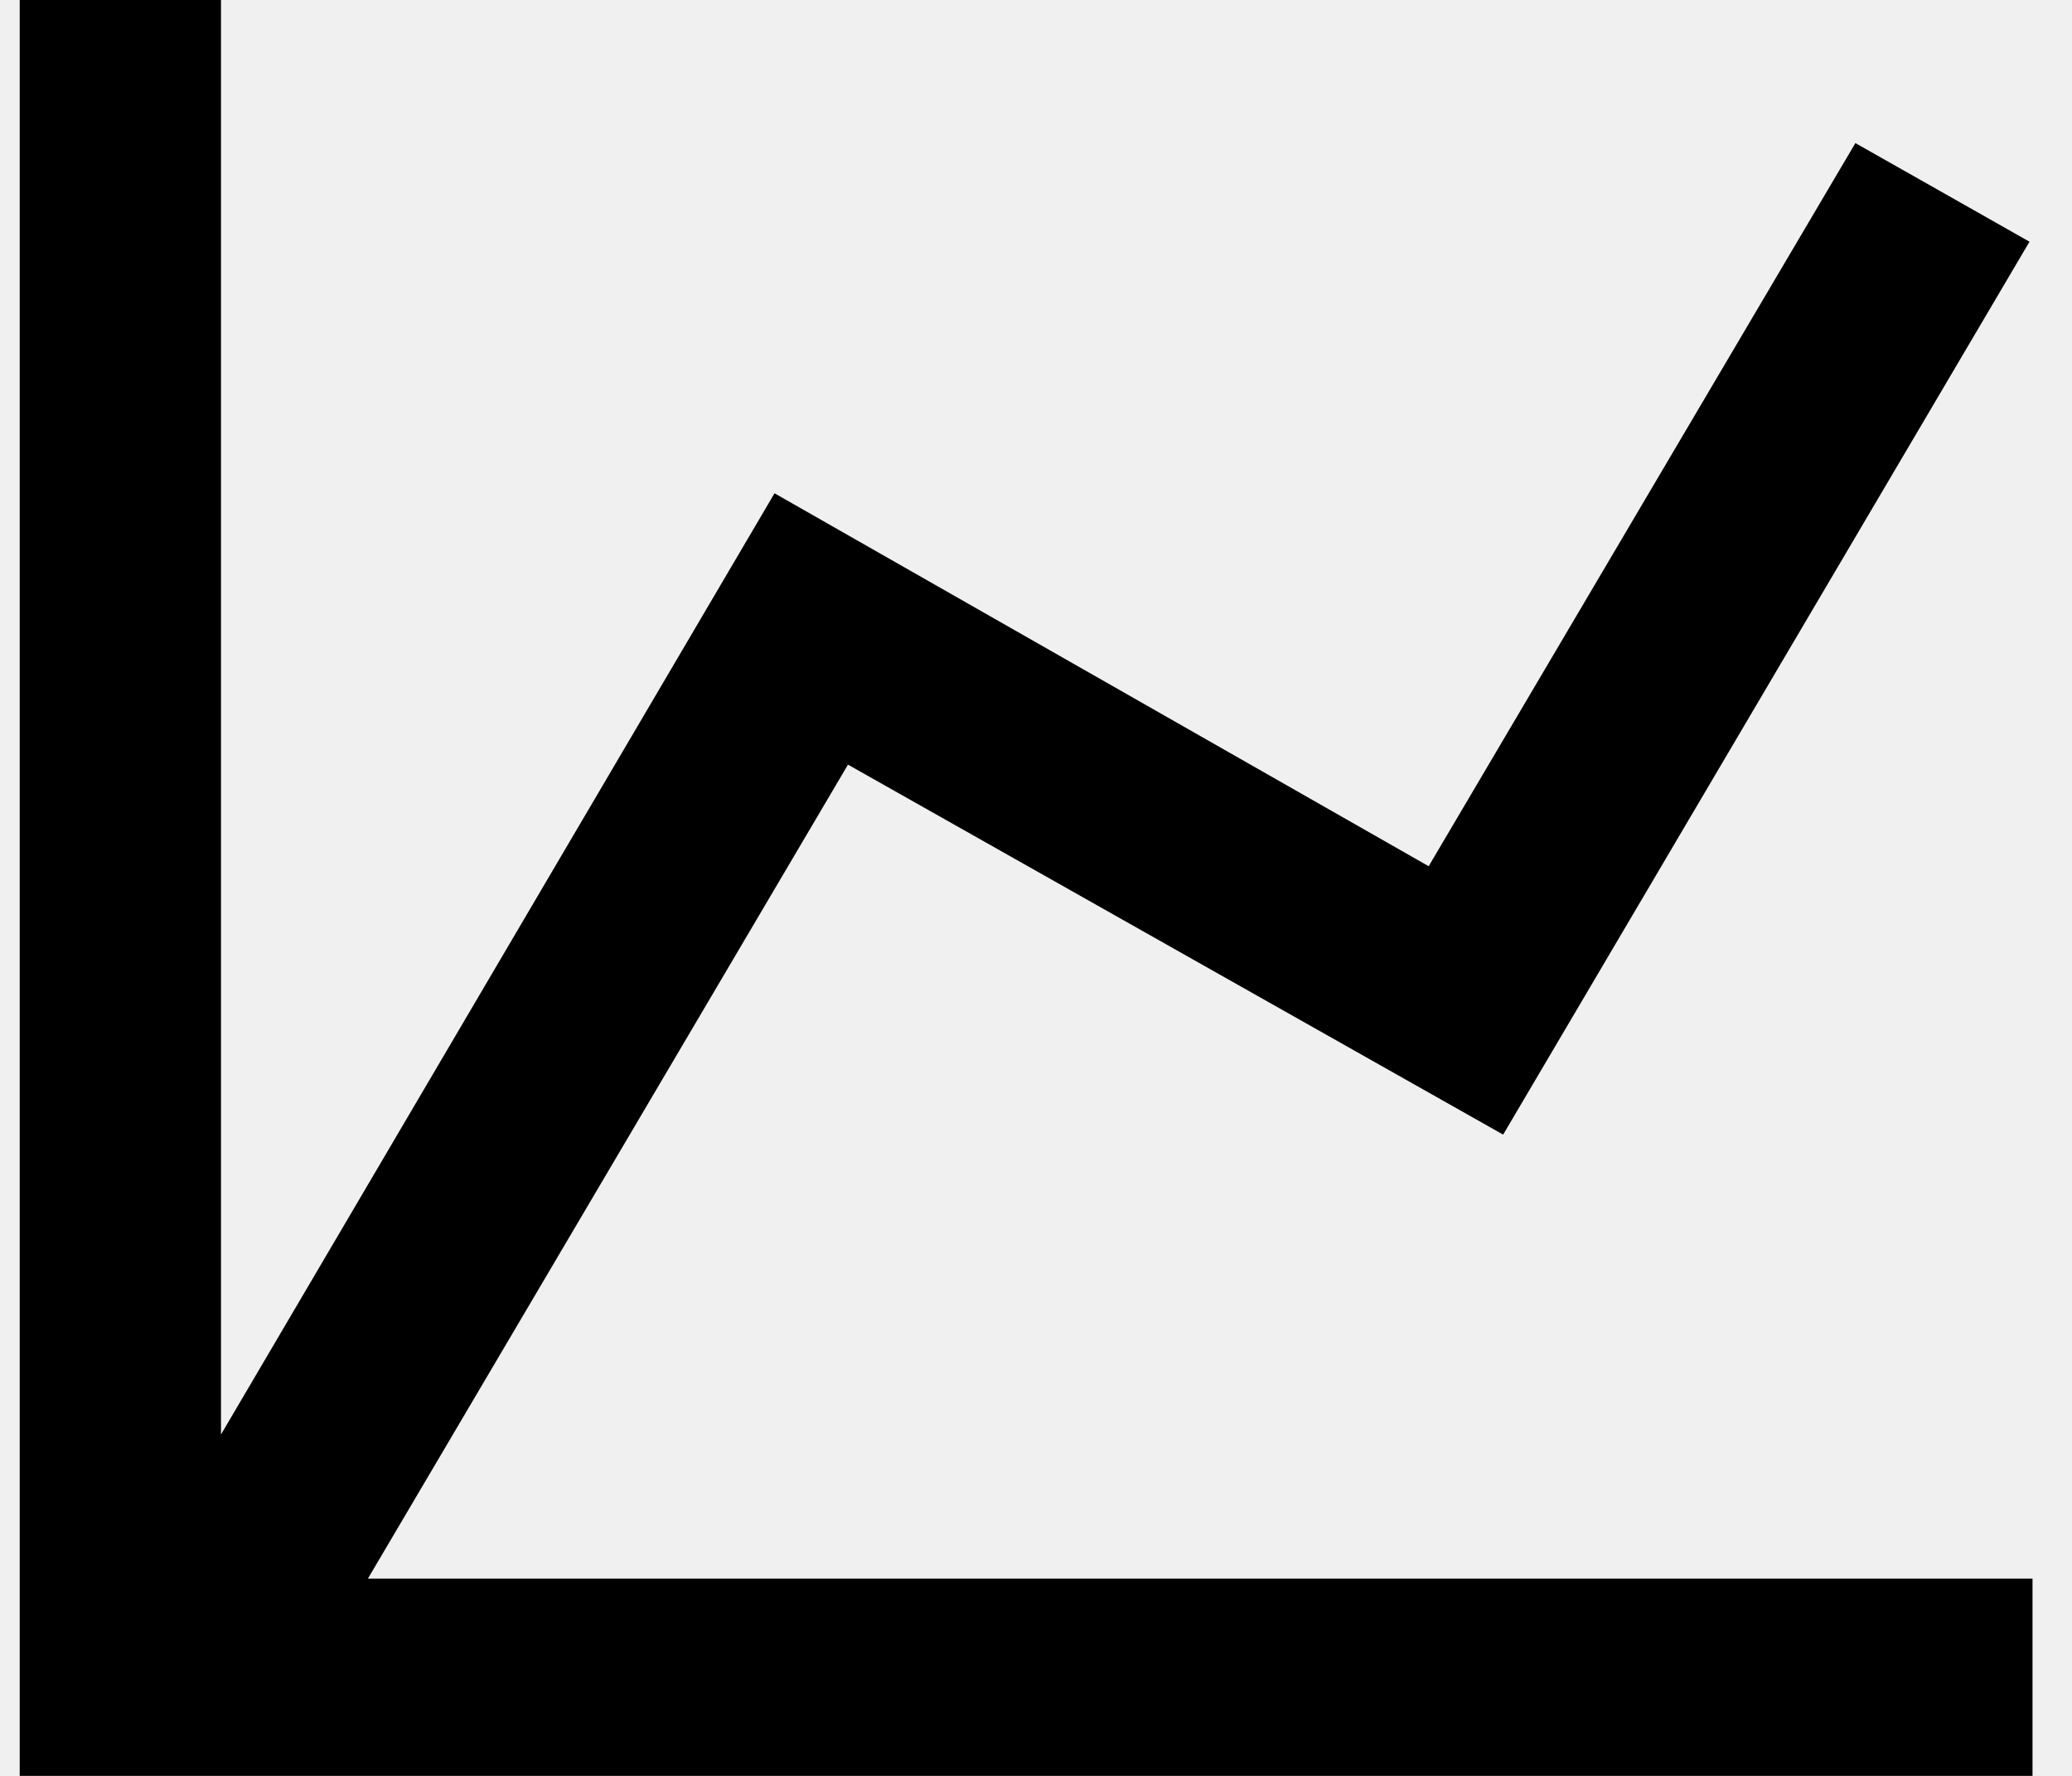
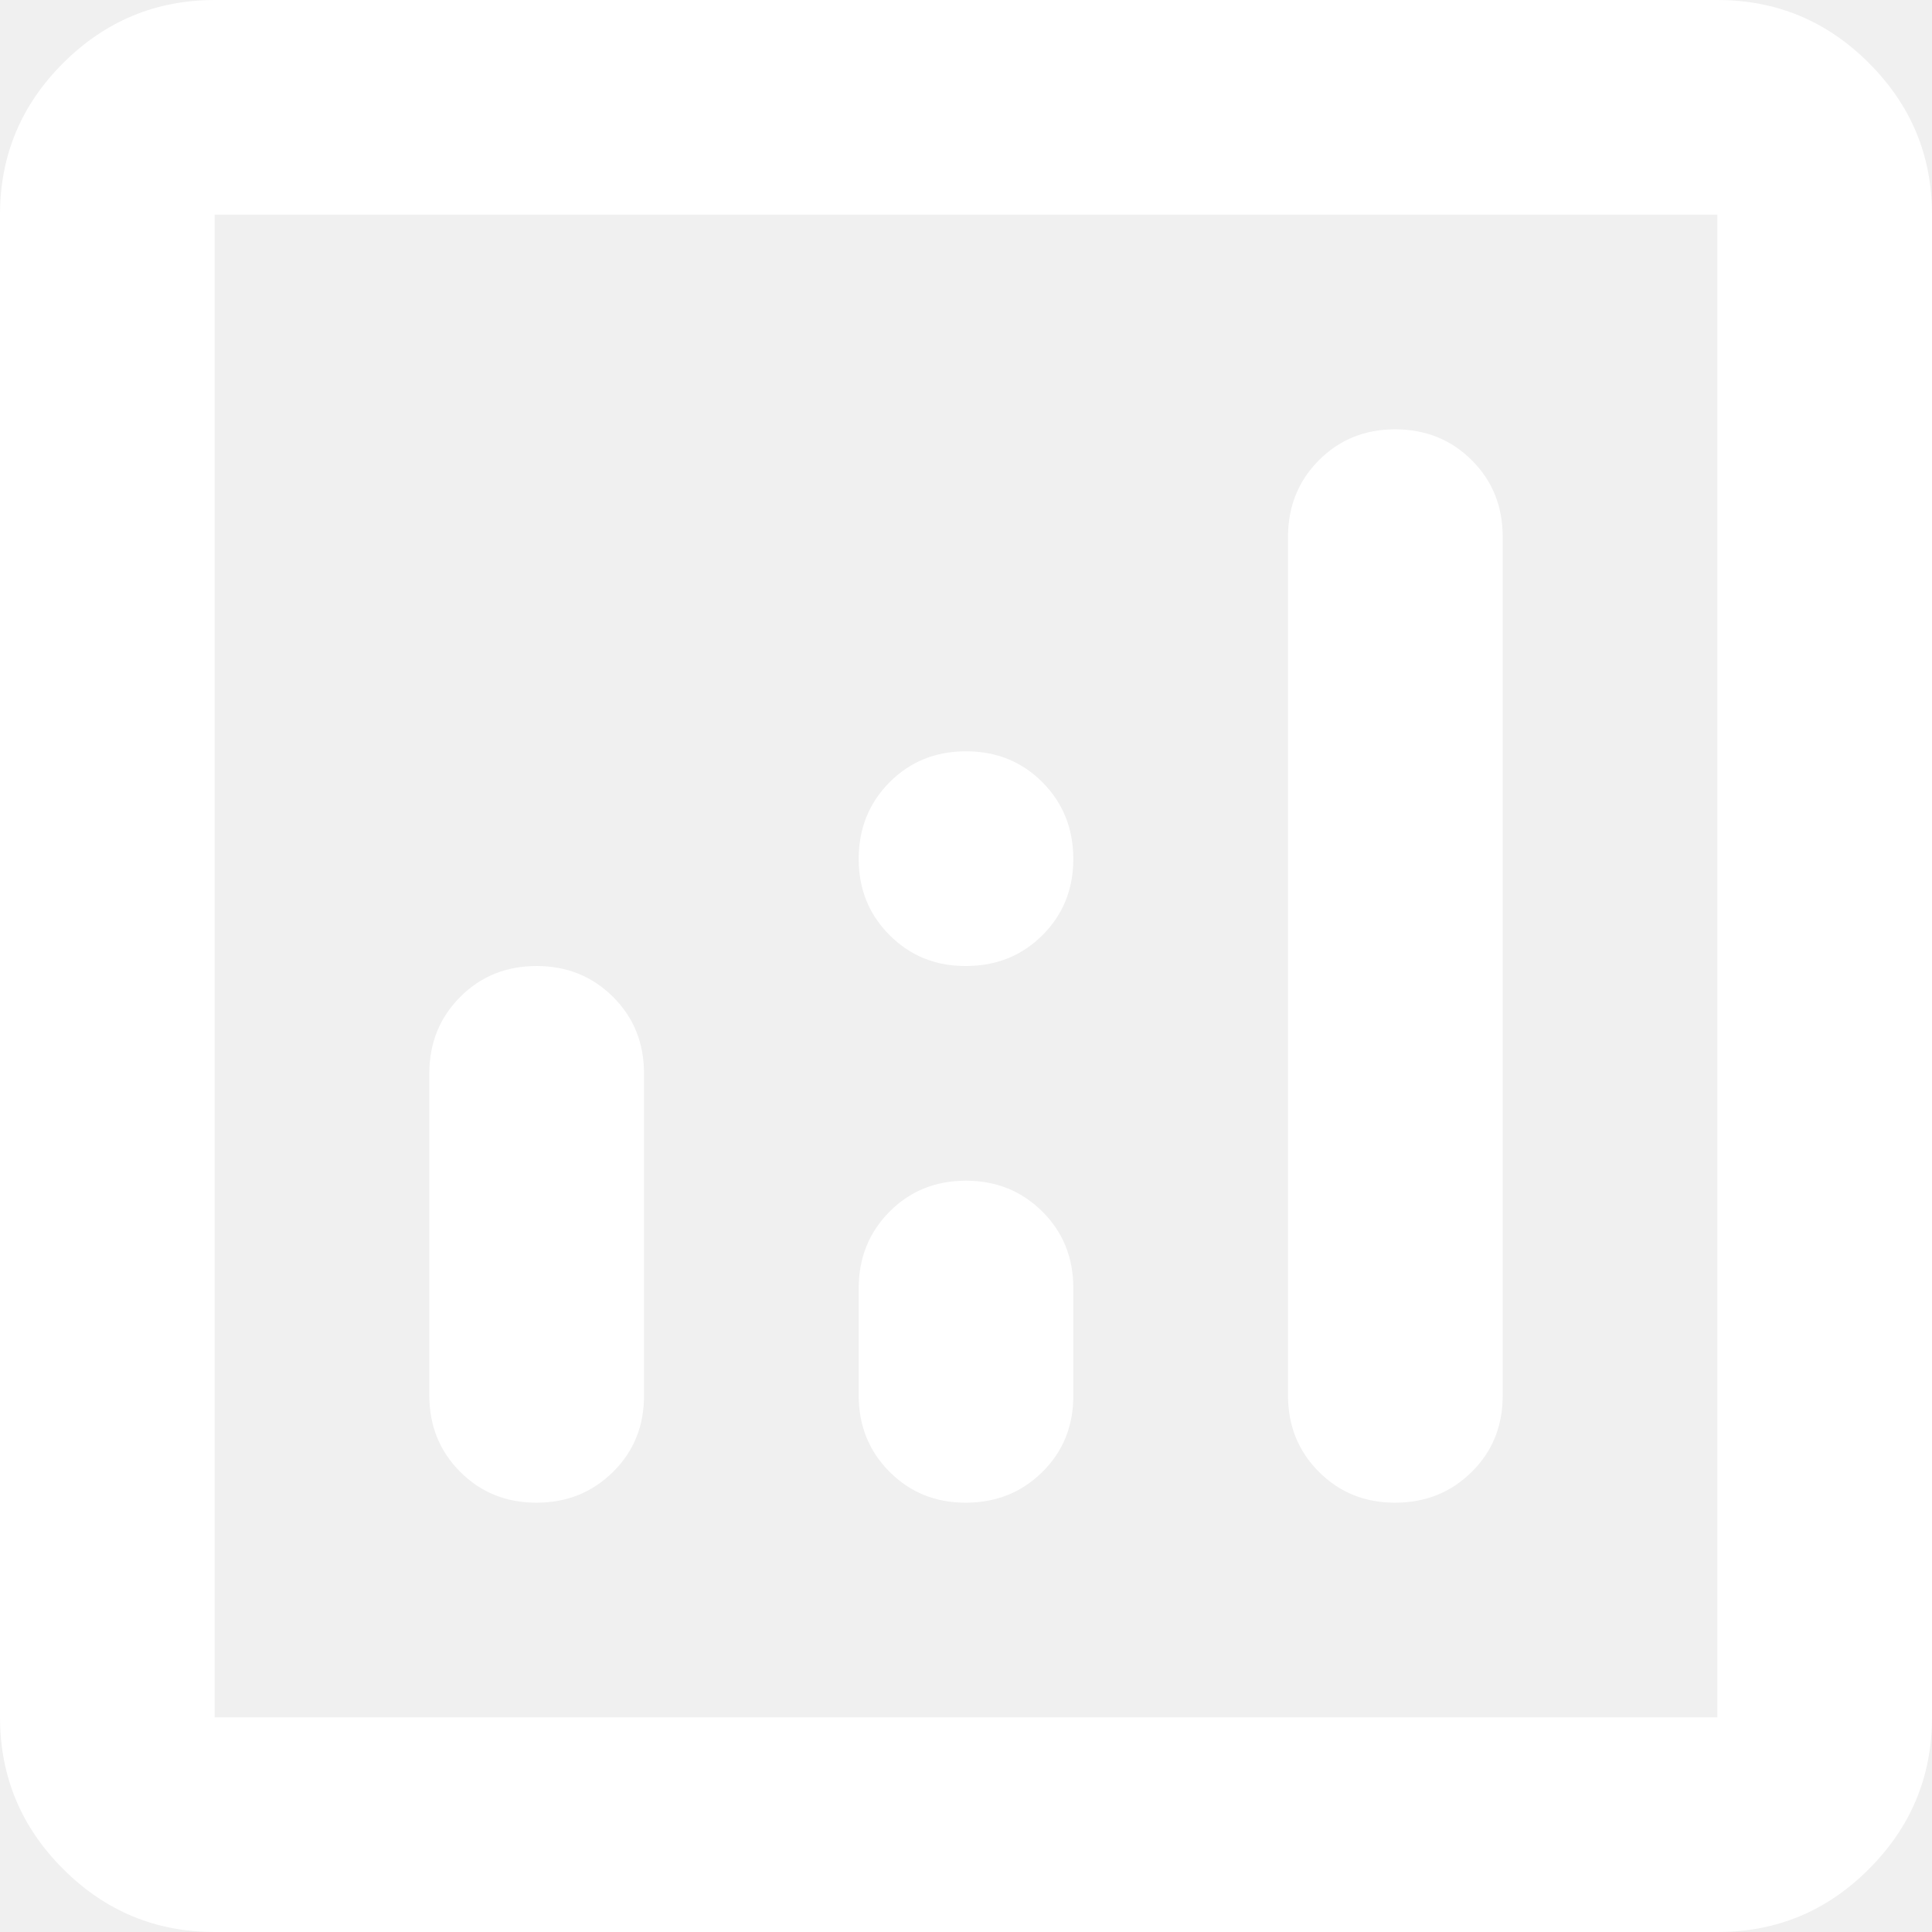
- <svg xmlns="http://www.w3.org/2000/svg" width="35" height="30" viewBox="0 0 35 30" fill="none">
-   <path d="M24.133 14.633L31.341 2.417L34.282 4.083L25.391 19.167L14.324 12.917L6.215 26.667H34.333V30H0.333V0H3.733V24.233L13.083 8.333L24.133 14.633Z" fill="black" />
+ <svg xmlns="http://www.w3.org/2000/svg" width="24" height="24" viewBox="0 0 24 24" fill="none">
+   <path d="M6.667 12C6.289 12 5.972 12.128 5.717 12.384C5.462 12.64 5.334 12.956 5.333 13.333V17.333C5.333 17.711 5.461 18.028 5.717 18.284C5.973 18.54 6.29 18.668 6.667 18.667C7.044 18.666 7.36 18.538 7.617 18.283C7.874 18.028 8.002 17.711 8 17.333V13.333C8 12.956 7.872 12.639 7.616 12.384C7.36 12.129 7.044 12.001 6.667 12ZM17.333 5.333C16.956 5.333 16.639 5.461 16.384 5.717C16.129 5.973 16.001 6.29 16 6.667V17.333C16 17.711 16.128 18.028 16.384 18.284C16.64 18.54 16.956 18.668 17.333 18.667C17.71 18.666 18.027 18.538 18.284 18.283C18.541 18.028 18.668 17.711 18.667 17.333V6.667C18.667 6.289 18.539 5.972 18.283 5.717C18.027 5.462 17.71 5.334 17.333 5.333ZM12 14.667C11.622 14.667 11.306 14.795 11.051 15.051C10.796 15.307 10.668 15.623 10.667 16V17.333C10.667 17.711 10.795 18.028 11.051 18.284C11.307 18.54 11.623 18.668 12 18.667C12.377 18.666 12.694 18.538 12.951 18.283C13.208 18.028 13.335 17.711 13.333 17.333V16C13.333 15.622 13.205 15.306 12.949 15.051C12.693 14.796 12.377 14.668 12 14.667ZM2.667 24C1.933 24 1.306 23.739 0.784 23.217C0.262 22.696 0.001 22.068 0 21.333V2.667C0 1.933 0.261 1.306 0.784 0.784C1.307 0.262 1.934 0.001 2.667 0H21.333C22.067 0 22.695 0.261 23.217 0.784C23.74 1.307 24.001 1.934 24 2.667V21.333C24 22.067 23.739 22.695 23.217 23.217C22.696 23.74 22.068 24.001 21.333 24H2.667ZM2.667 21.333H21.333V2.667H2.667V21.333ZM12 12C12.378 12 12.695 11.872 12.951 11.616C13.207 11.36 13.334 11.044 13.333 10.667C13.332 10.29 13.204 9.973 12.949 9.717C12.694 9.461 12.378 9.333 12 9.333C11.622 9.333 11.306 9.461 11.051 9.717C10.796 9.973 10.668 10.29 10.667 10.667C10.666 11.044 10.794 11.36 11.051 11.617C11.308 11.874 11.624 12.002 12 12Z" fill="white" />
</svg>
